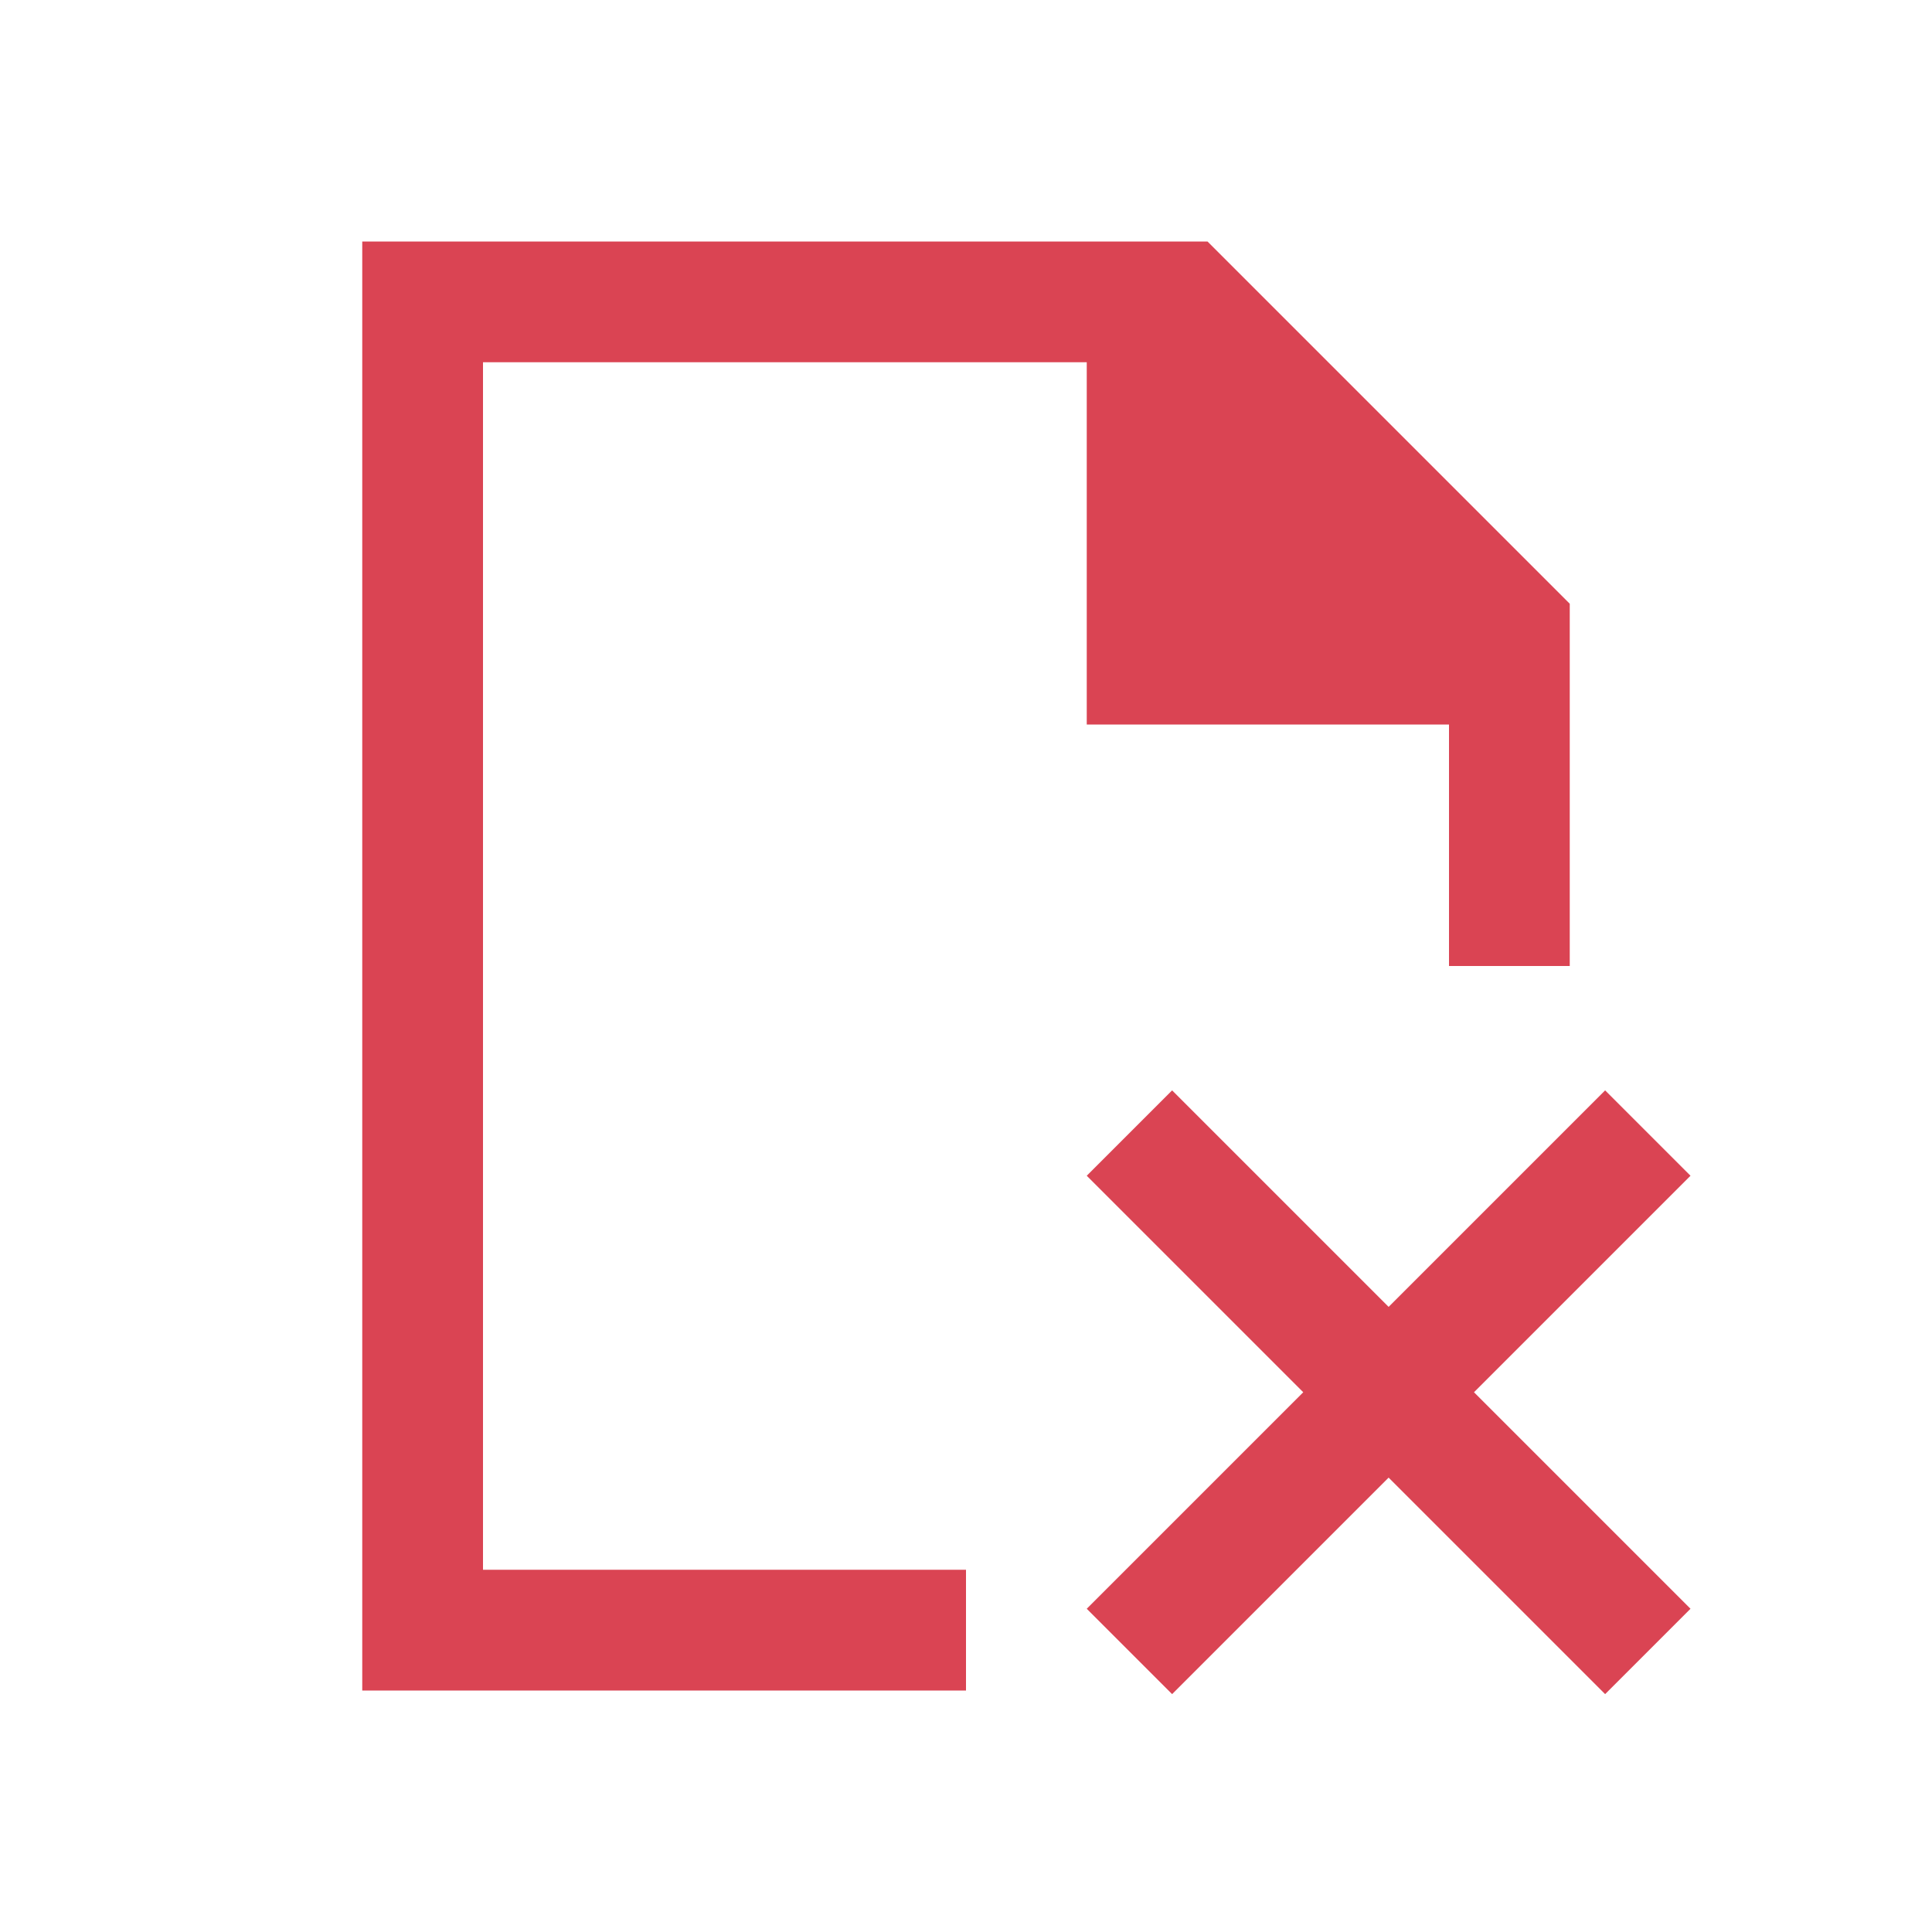
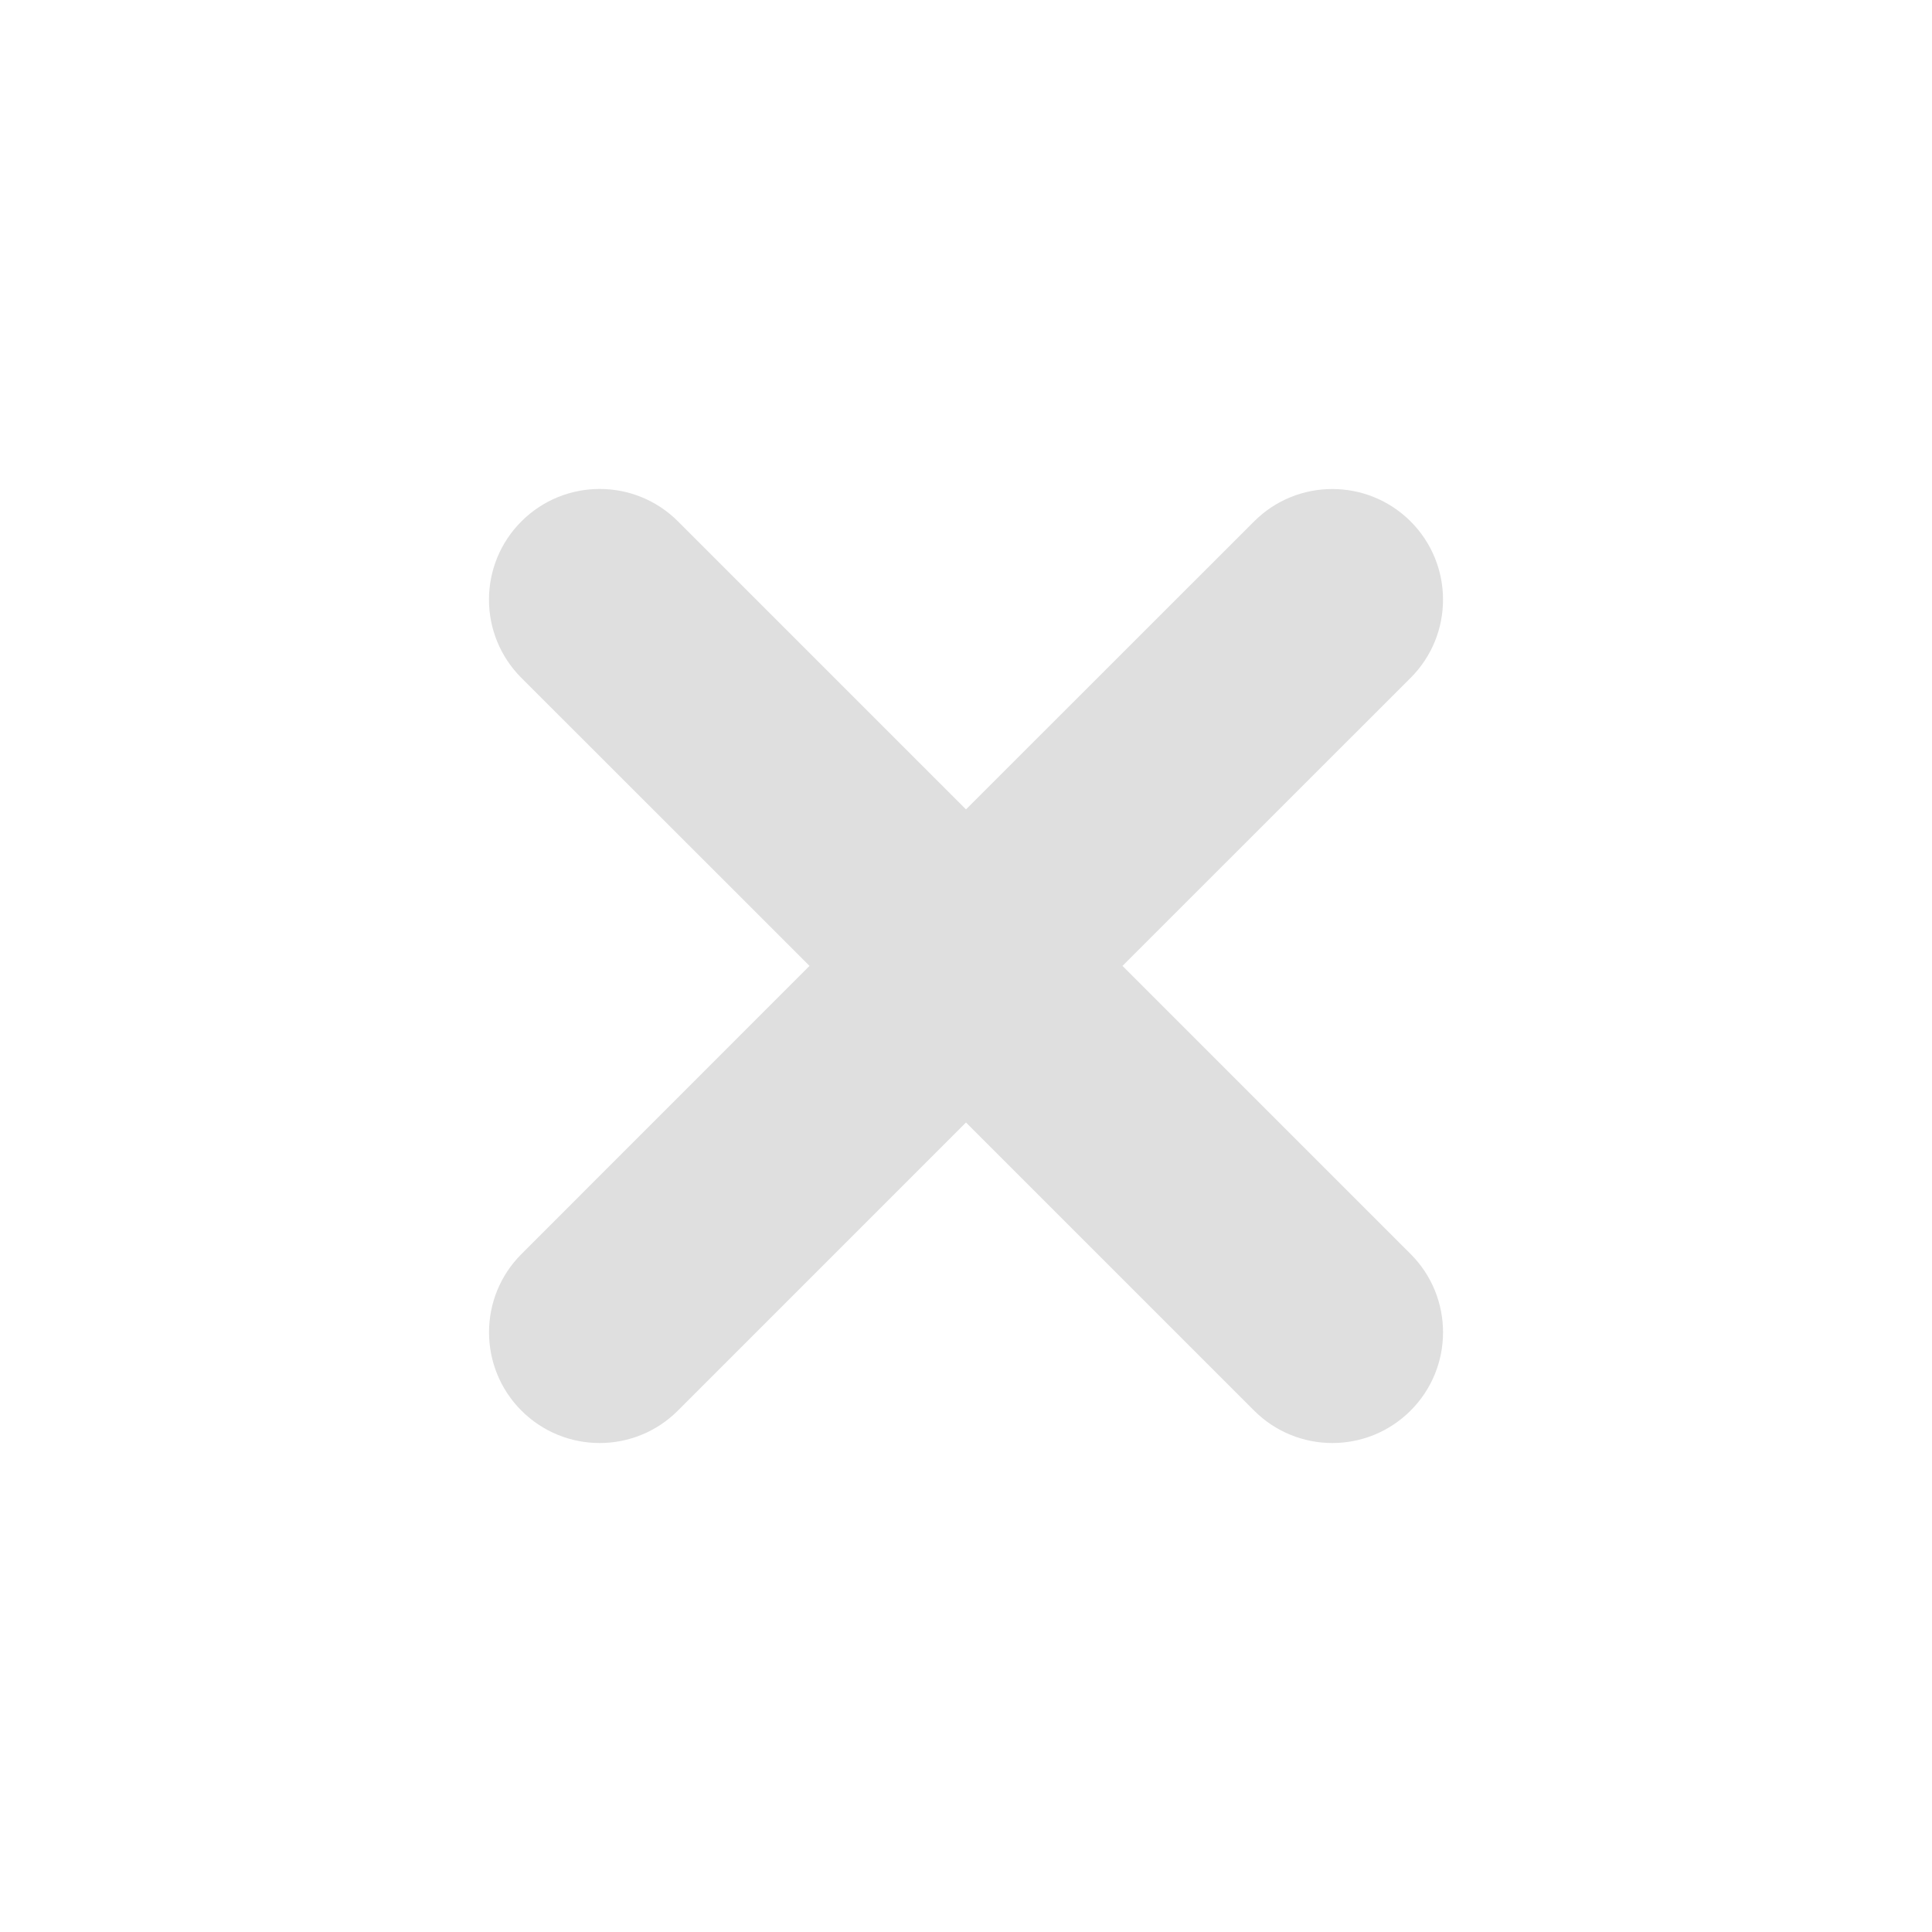
- <svg xmlns="http://www.w3.org/2000/svg" version="1.1" viewBox="0 0 16 16">
+ <svg xmlns="http://www.w3.org/2000/svg" style="fill-rule:evenodd;clip-rule:evenodd;stroke-linejoin:round;stroke-miterlimit:2" width="100%" height="100%" viewBox="0 0 16 16" xml:space="preserve">
  <defs>
-     <style type="text/css" id="current-color-scheme">.ColorScheme-NegativeText { color: #da4453; } </style>
+     <style id="current-color-scheme" type="text/css">
+    .ColorScheme-Text { color:#dfdfdf; } .ColorScheme-Highlight { color:#4285f4; } .ColorScheme-NeutralText { color:#ff9800; } .ColorScheme-PositiveText { color:#4caf50; } .ColorScheme-NegativeText { color:#f44336; }
+   </style>
  </defs>
-   <path d="M 3 2 L 3 14 L 8 14 L 8 13 L 4 13 L 4 3 L 9 3 L 9 6 L 12 6 L 12 8 L 13 8 L 13 5 L 10 2 L 3 2 Z M 9.707 9.03 L 9 9.737 L 10.793 11.53 L 9 13.323 L 9.707 14.03 L 11.5 12.237 L 13.293 14.03 L 14 13.323 L 12.207 11.53 L 14 9.737 L 13.293 9.03 L 11.5 10.823 L 9.707 9.03 Z" style="fill:currentColor; fill-opacity:1; stroke:none" class="ColorScheme-NegativeText" />
+   <path style="fill:currentColor;" class="ColorScheme-Text" d="M8,6.703l2.386,-2.385c0.358,-0.358 0.938,-0.357 1.296,0c0.358,0.358 0.358,0.938 -0,1.296l-2.386,2.385l2.387,2.387c0.357,0.358 0.357,0.938 -0.001,1.296c-0.358,0.358 -0.938,0.358 -1.296,-0l-2.386,-2.386l-2.386,2.386c-0.358,0.358 -0.938,0.358 -1.296,-0c-0.357,-0.358 -0.358,-0.938 -0,-1.296l2.386,-2.387l-2.386,-2.385c-0.358,-0.358 -0.358,-0.938 0,-1.296c0.358,-0.358 0.938,-0.358 1.296,-0.001l2.386,2.386Z" />
</svg>
